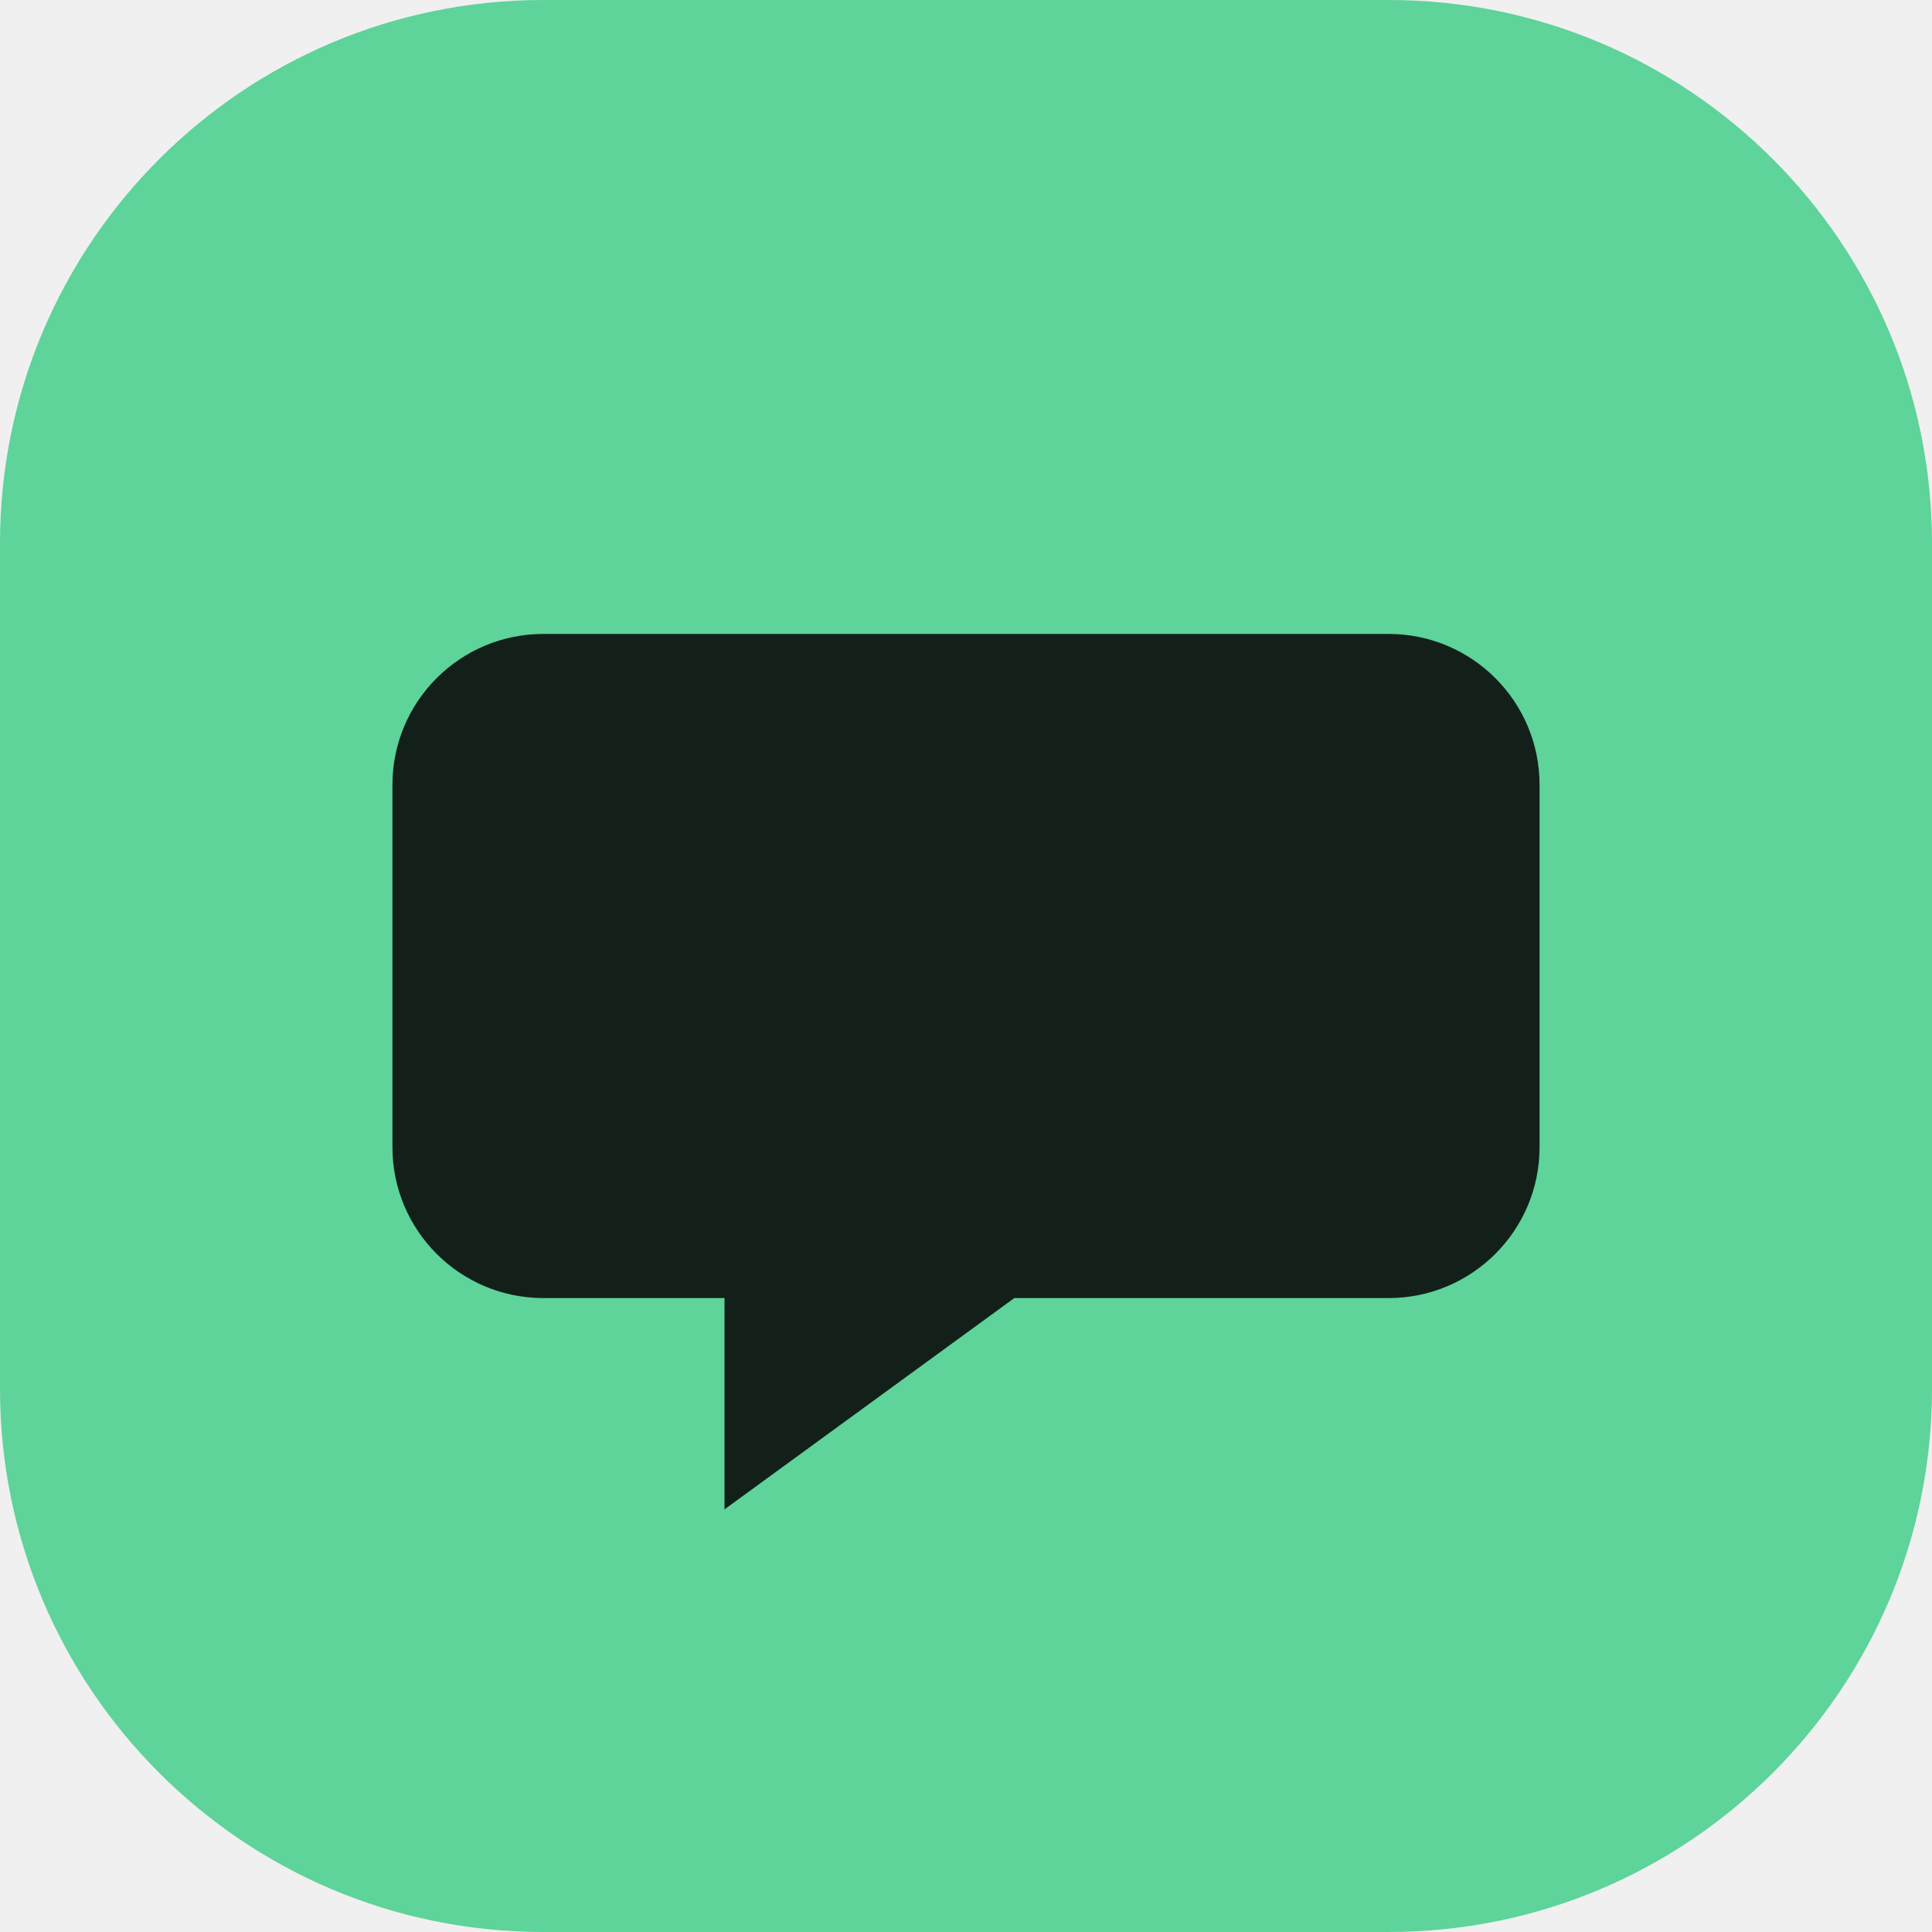
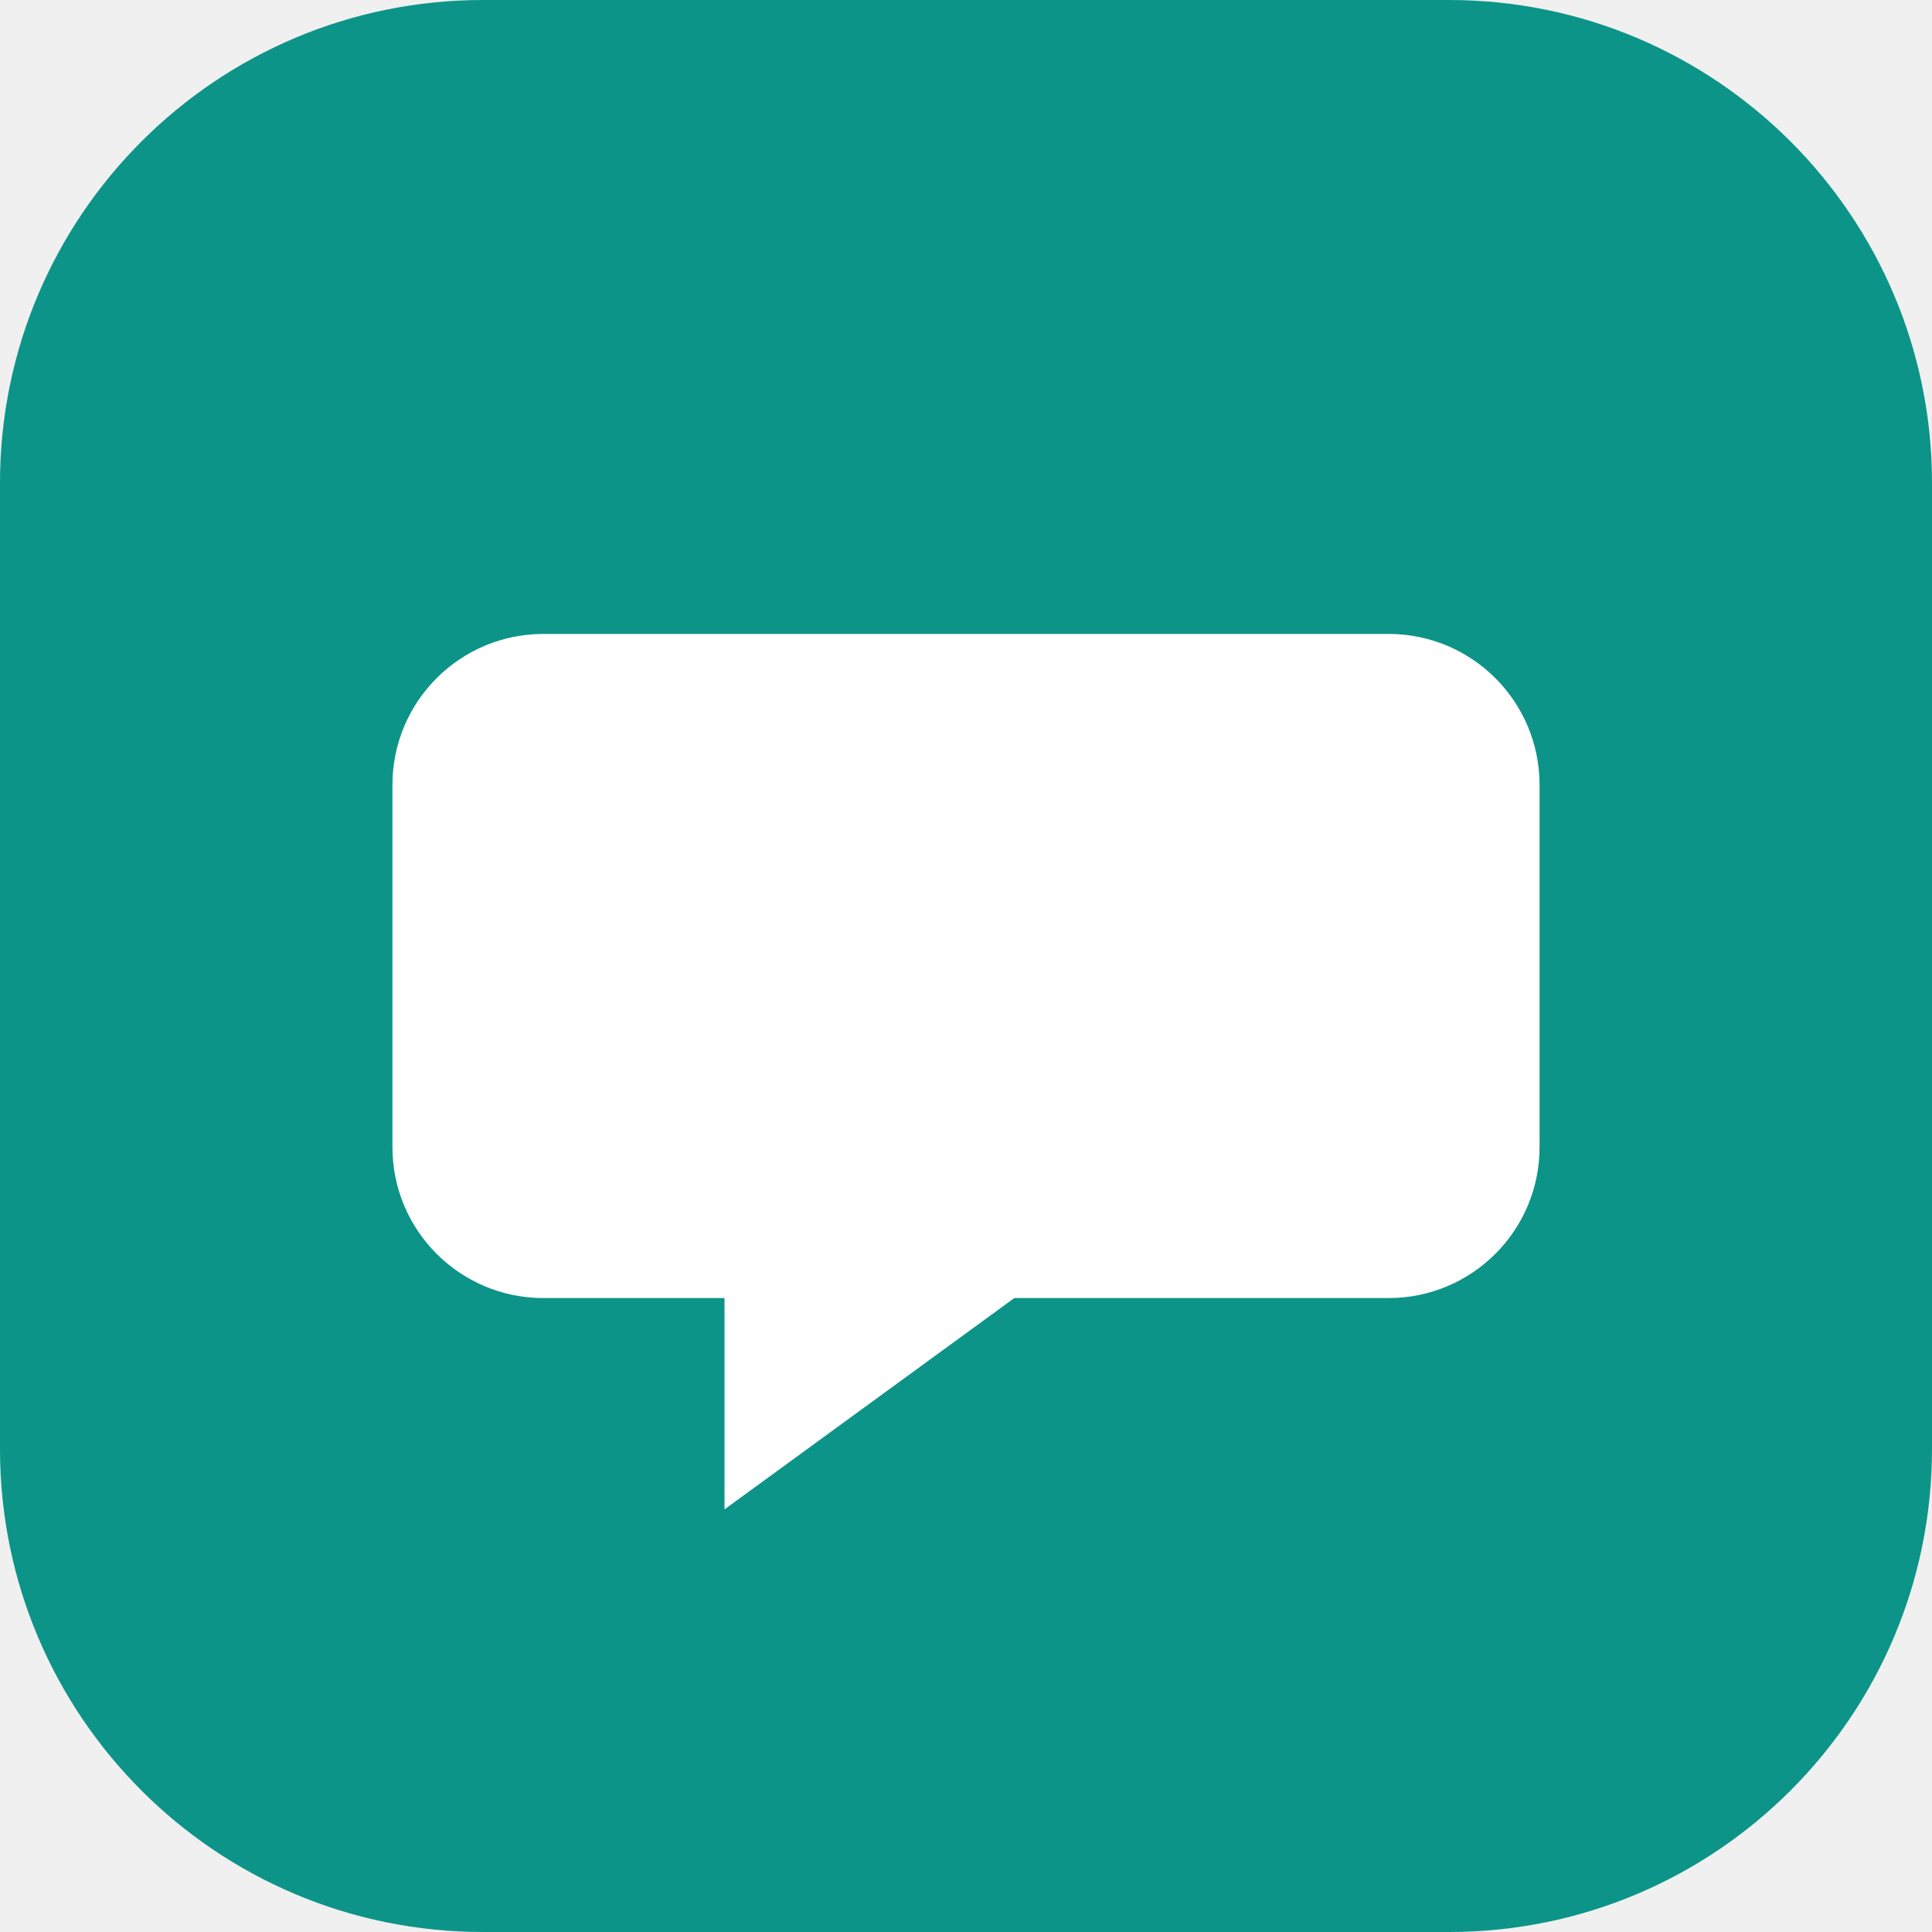
<svg xmlns="http://www.w3.org/2000/svg" viewBox="0 0 32 32">
-   <rect width="32" height="32" rx="9" fill="#5ed39a" />
-   <path d="M9 10.5h14a2.5 2.5 0 0 1 2.5 2.5v6a2.5 2.5 0 0 1-2.5 2.5h-6.2L12 25v-3.5H9A2.5 2.5 0 0 1 6.5 19v-6A2.5 2.5 0 0 1 9 10.5z" fill="#13201a" />
+   <rect width="32" height="32" rx="8" fill="#0d9488" />
+   <path d="M9 10.5h14a2.5 2.5 0 0 1 2.5 2.5v6a2.5 2.5 0 0 1-2.5 2.5h-6.2L12 25v-3.5H9A2.5 2.5 0 0 1 6.5 19v-6A2.5 2.5 0 0 1 9 10.5z" fill="#ffffff" />
</svg>
